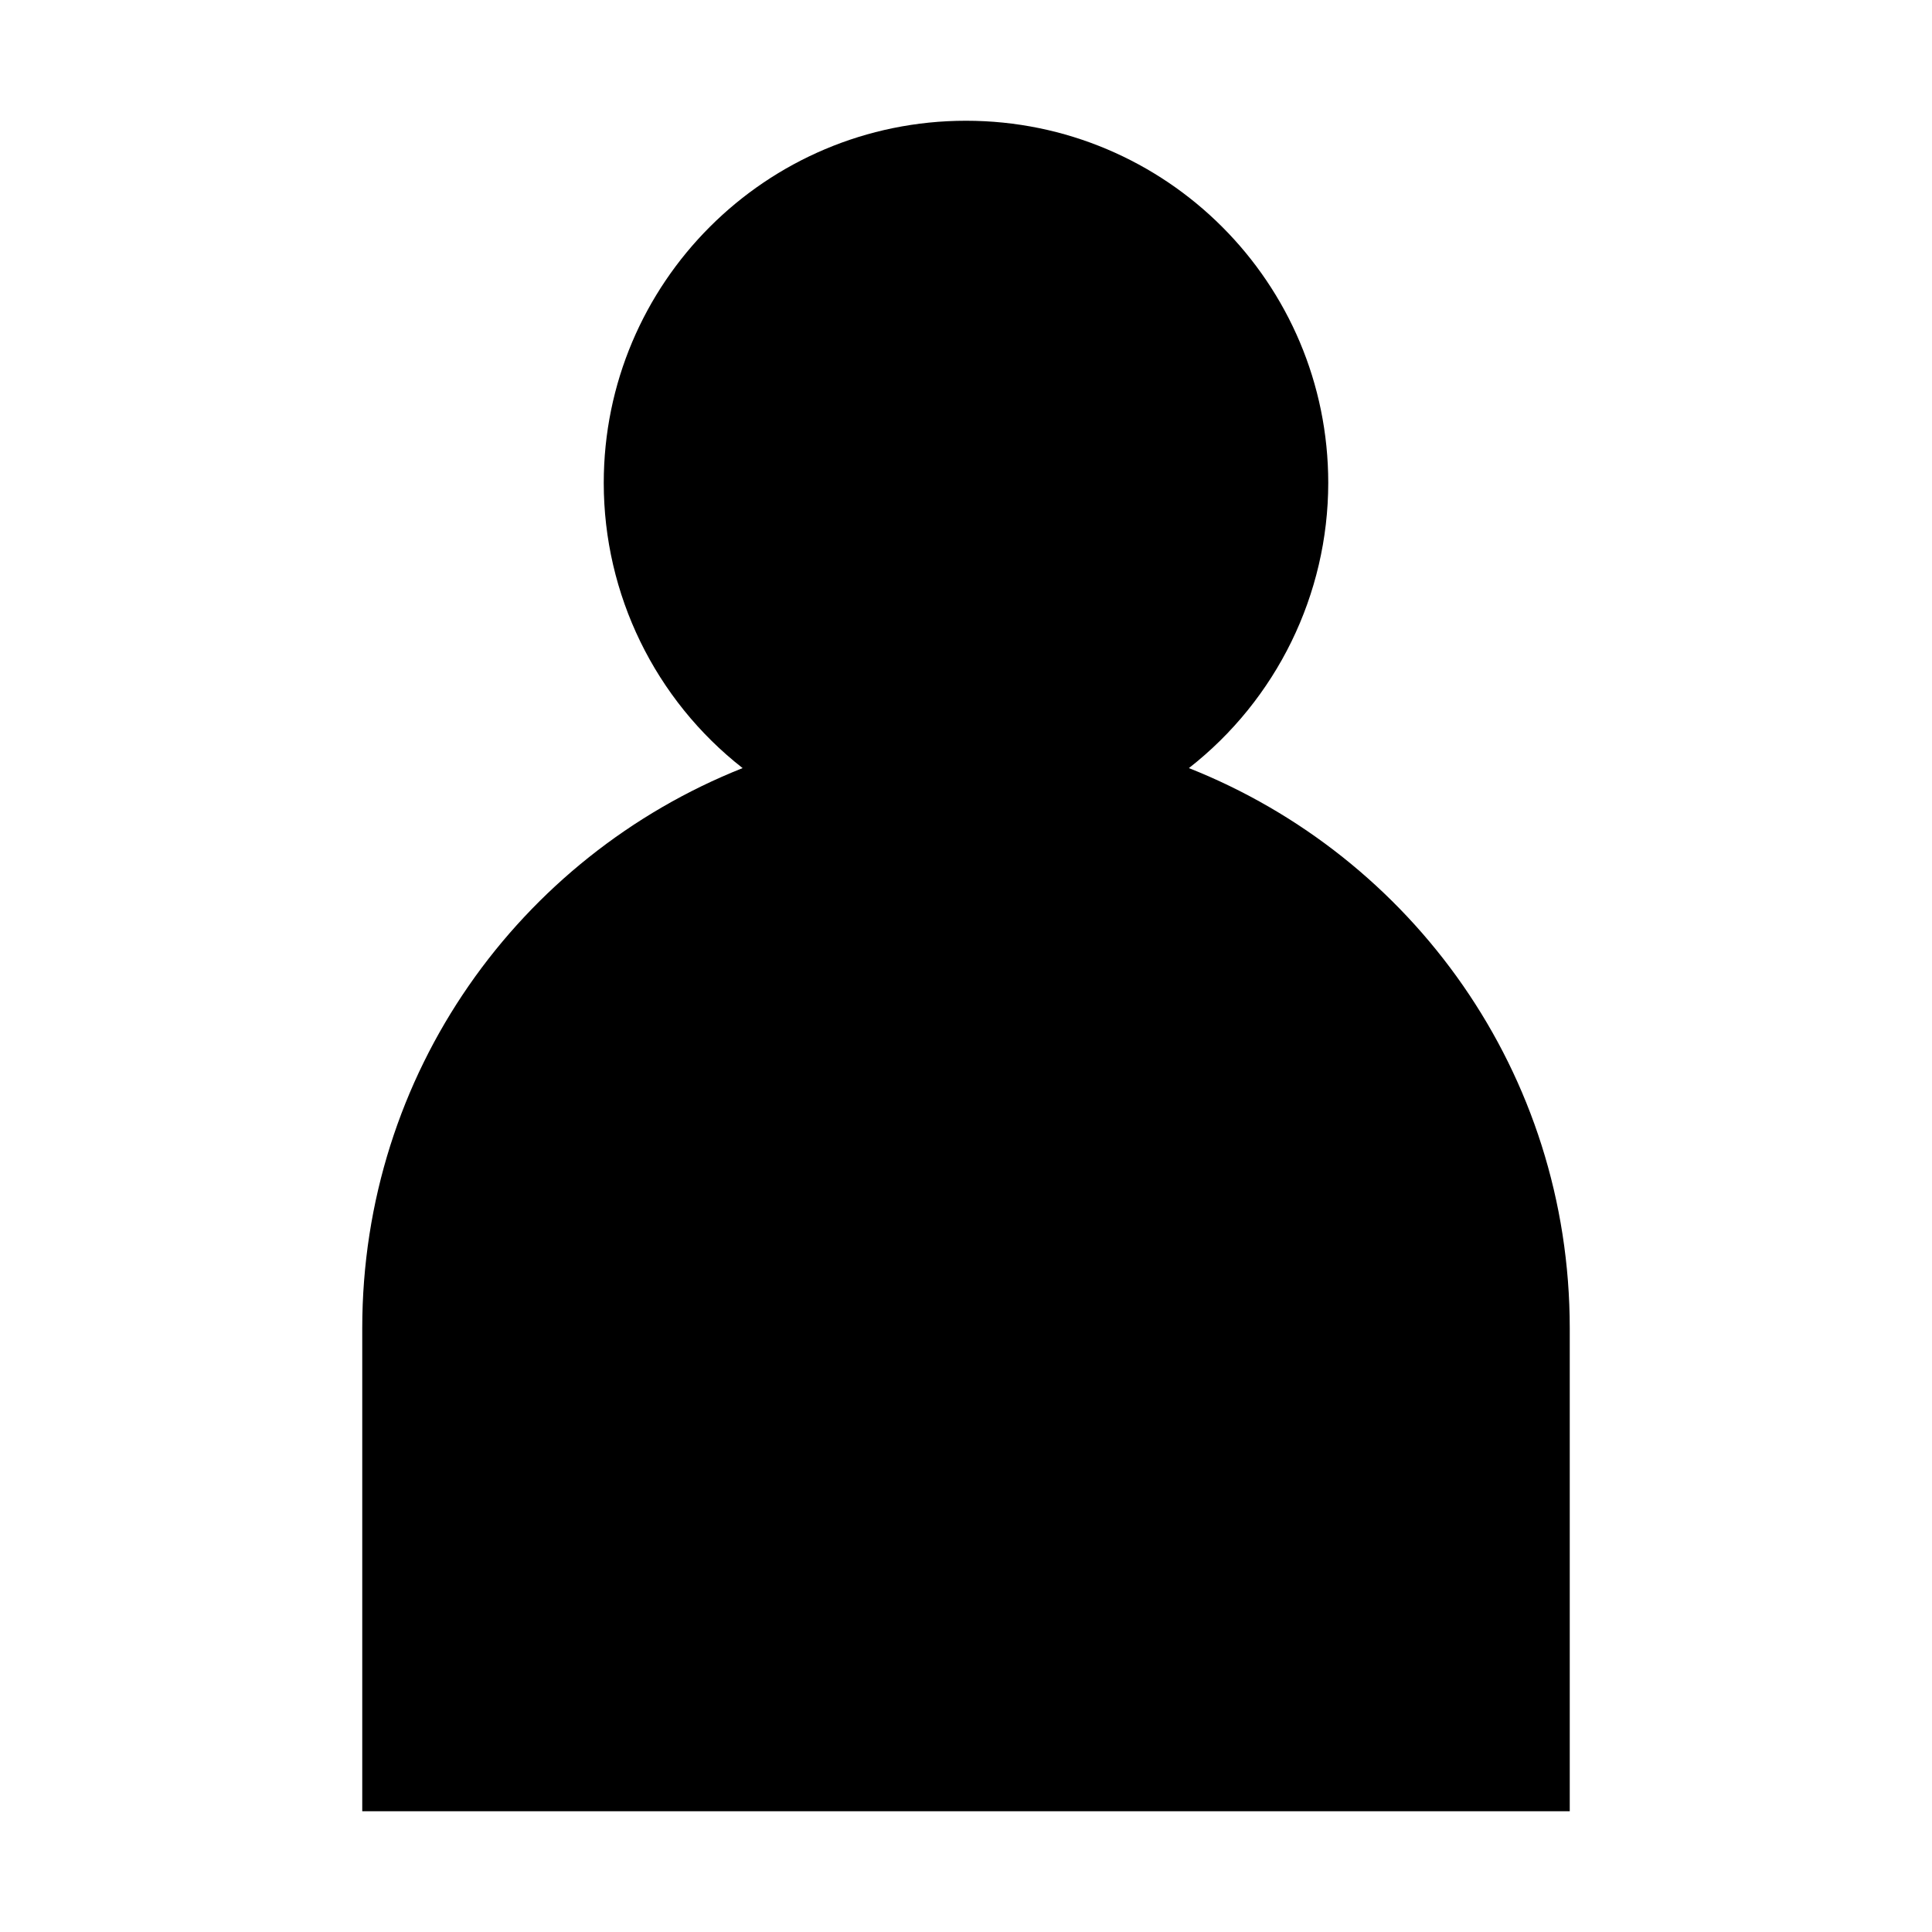
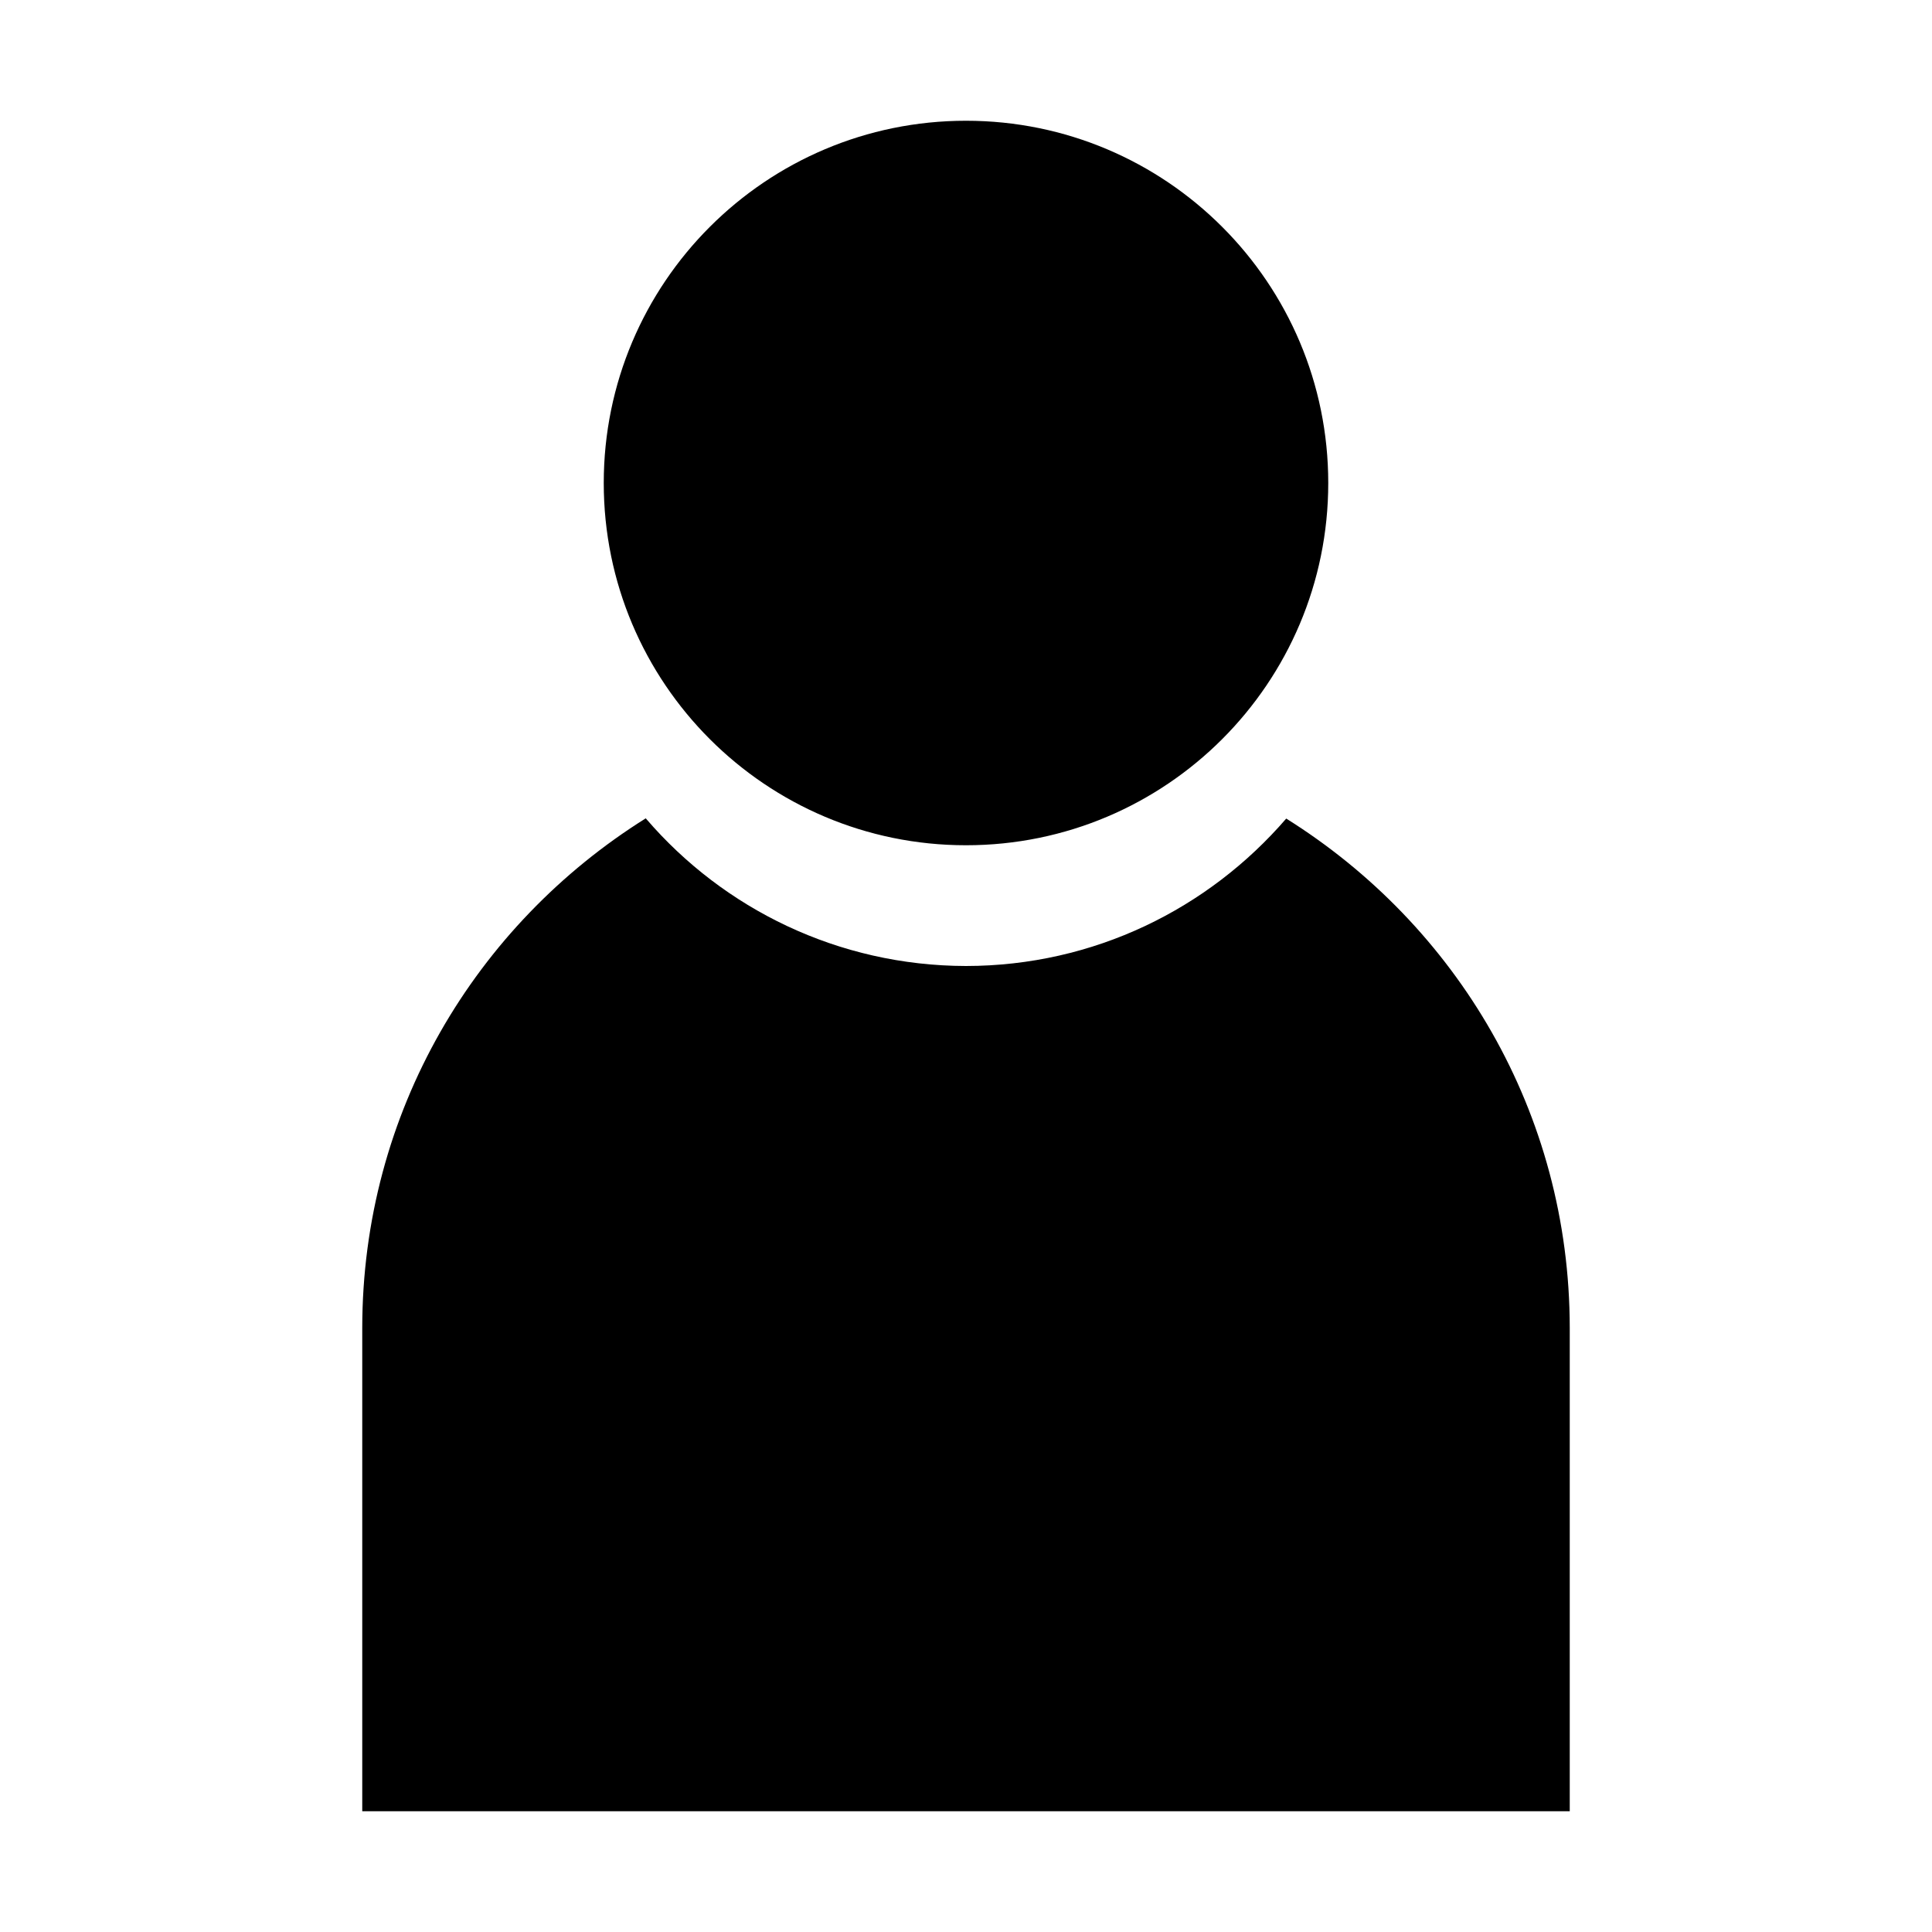
<svg xmlns="http://www.w3.org/2000/svg" version="1.1" width="16" height="16" viewBox="0 0 16 16">
-   <path d="M8 1c-1.657 0-3 1.343-3 3 0 0.922 0.424 1.793 1.15 2.361-1.847 0.734-3.15 2.524-3.15 4.639 0 1.333 0 2.667 0 4 3.333 0 6.667 0 10 0 0-1.333 0-2.667 0-4 0-2.116-1.306-3.906-3.154-4.639 0.727-0.568 1.153-1.439 1.154-2.361 0-1.657-1.343-3-3-3z" />
+   <path d="M8 1c-1.657 0-3 1.343-3 3v0c0 1.657 1.343 3 3 3v0c1.657 0 3-1.343 3-3v0c0-1.657-1.343-3-3-3v0zM5.348 6.777c-1.408 0.881-2.348 2.432-2.348 4.223v4h10v-4c0-1.79-0.94-3.34-2.348-4.221-0.645 0.748-1.593 1.22-2.652 1.221h-0c-1.059-0.002-2.008-0.474-2.648-1.218l-0.004-0.005z" />
</svg>
